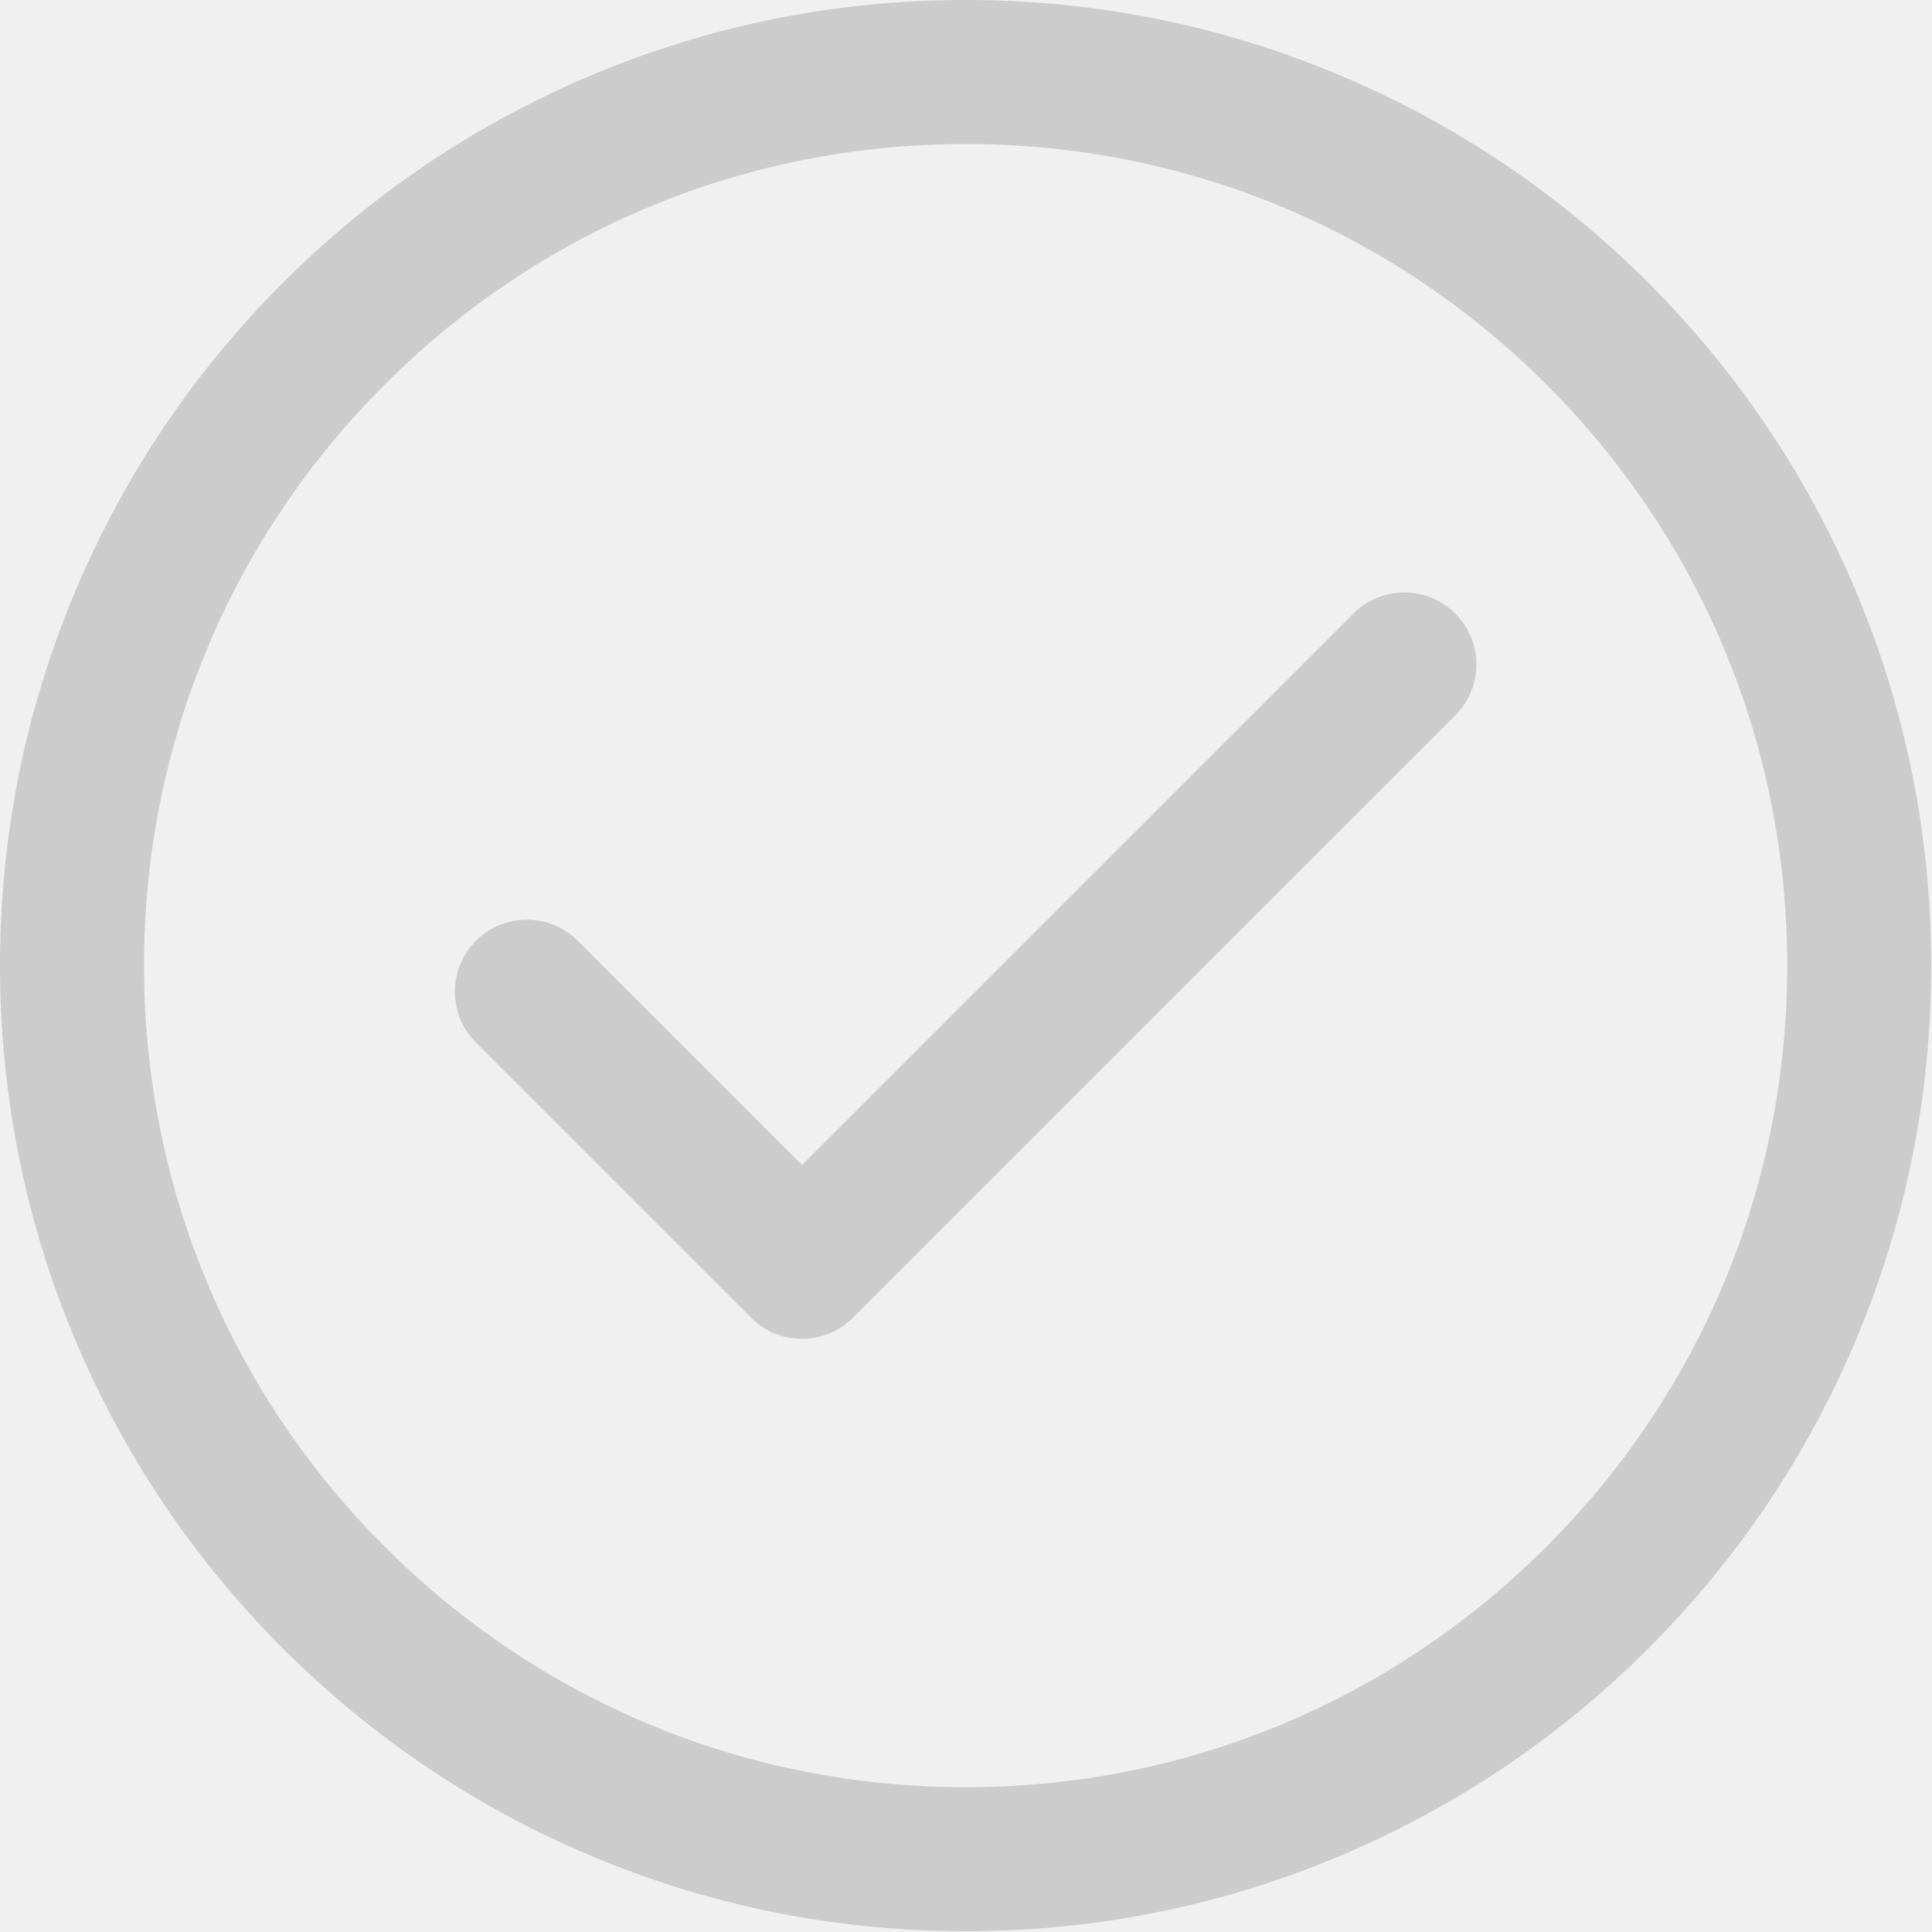
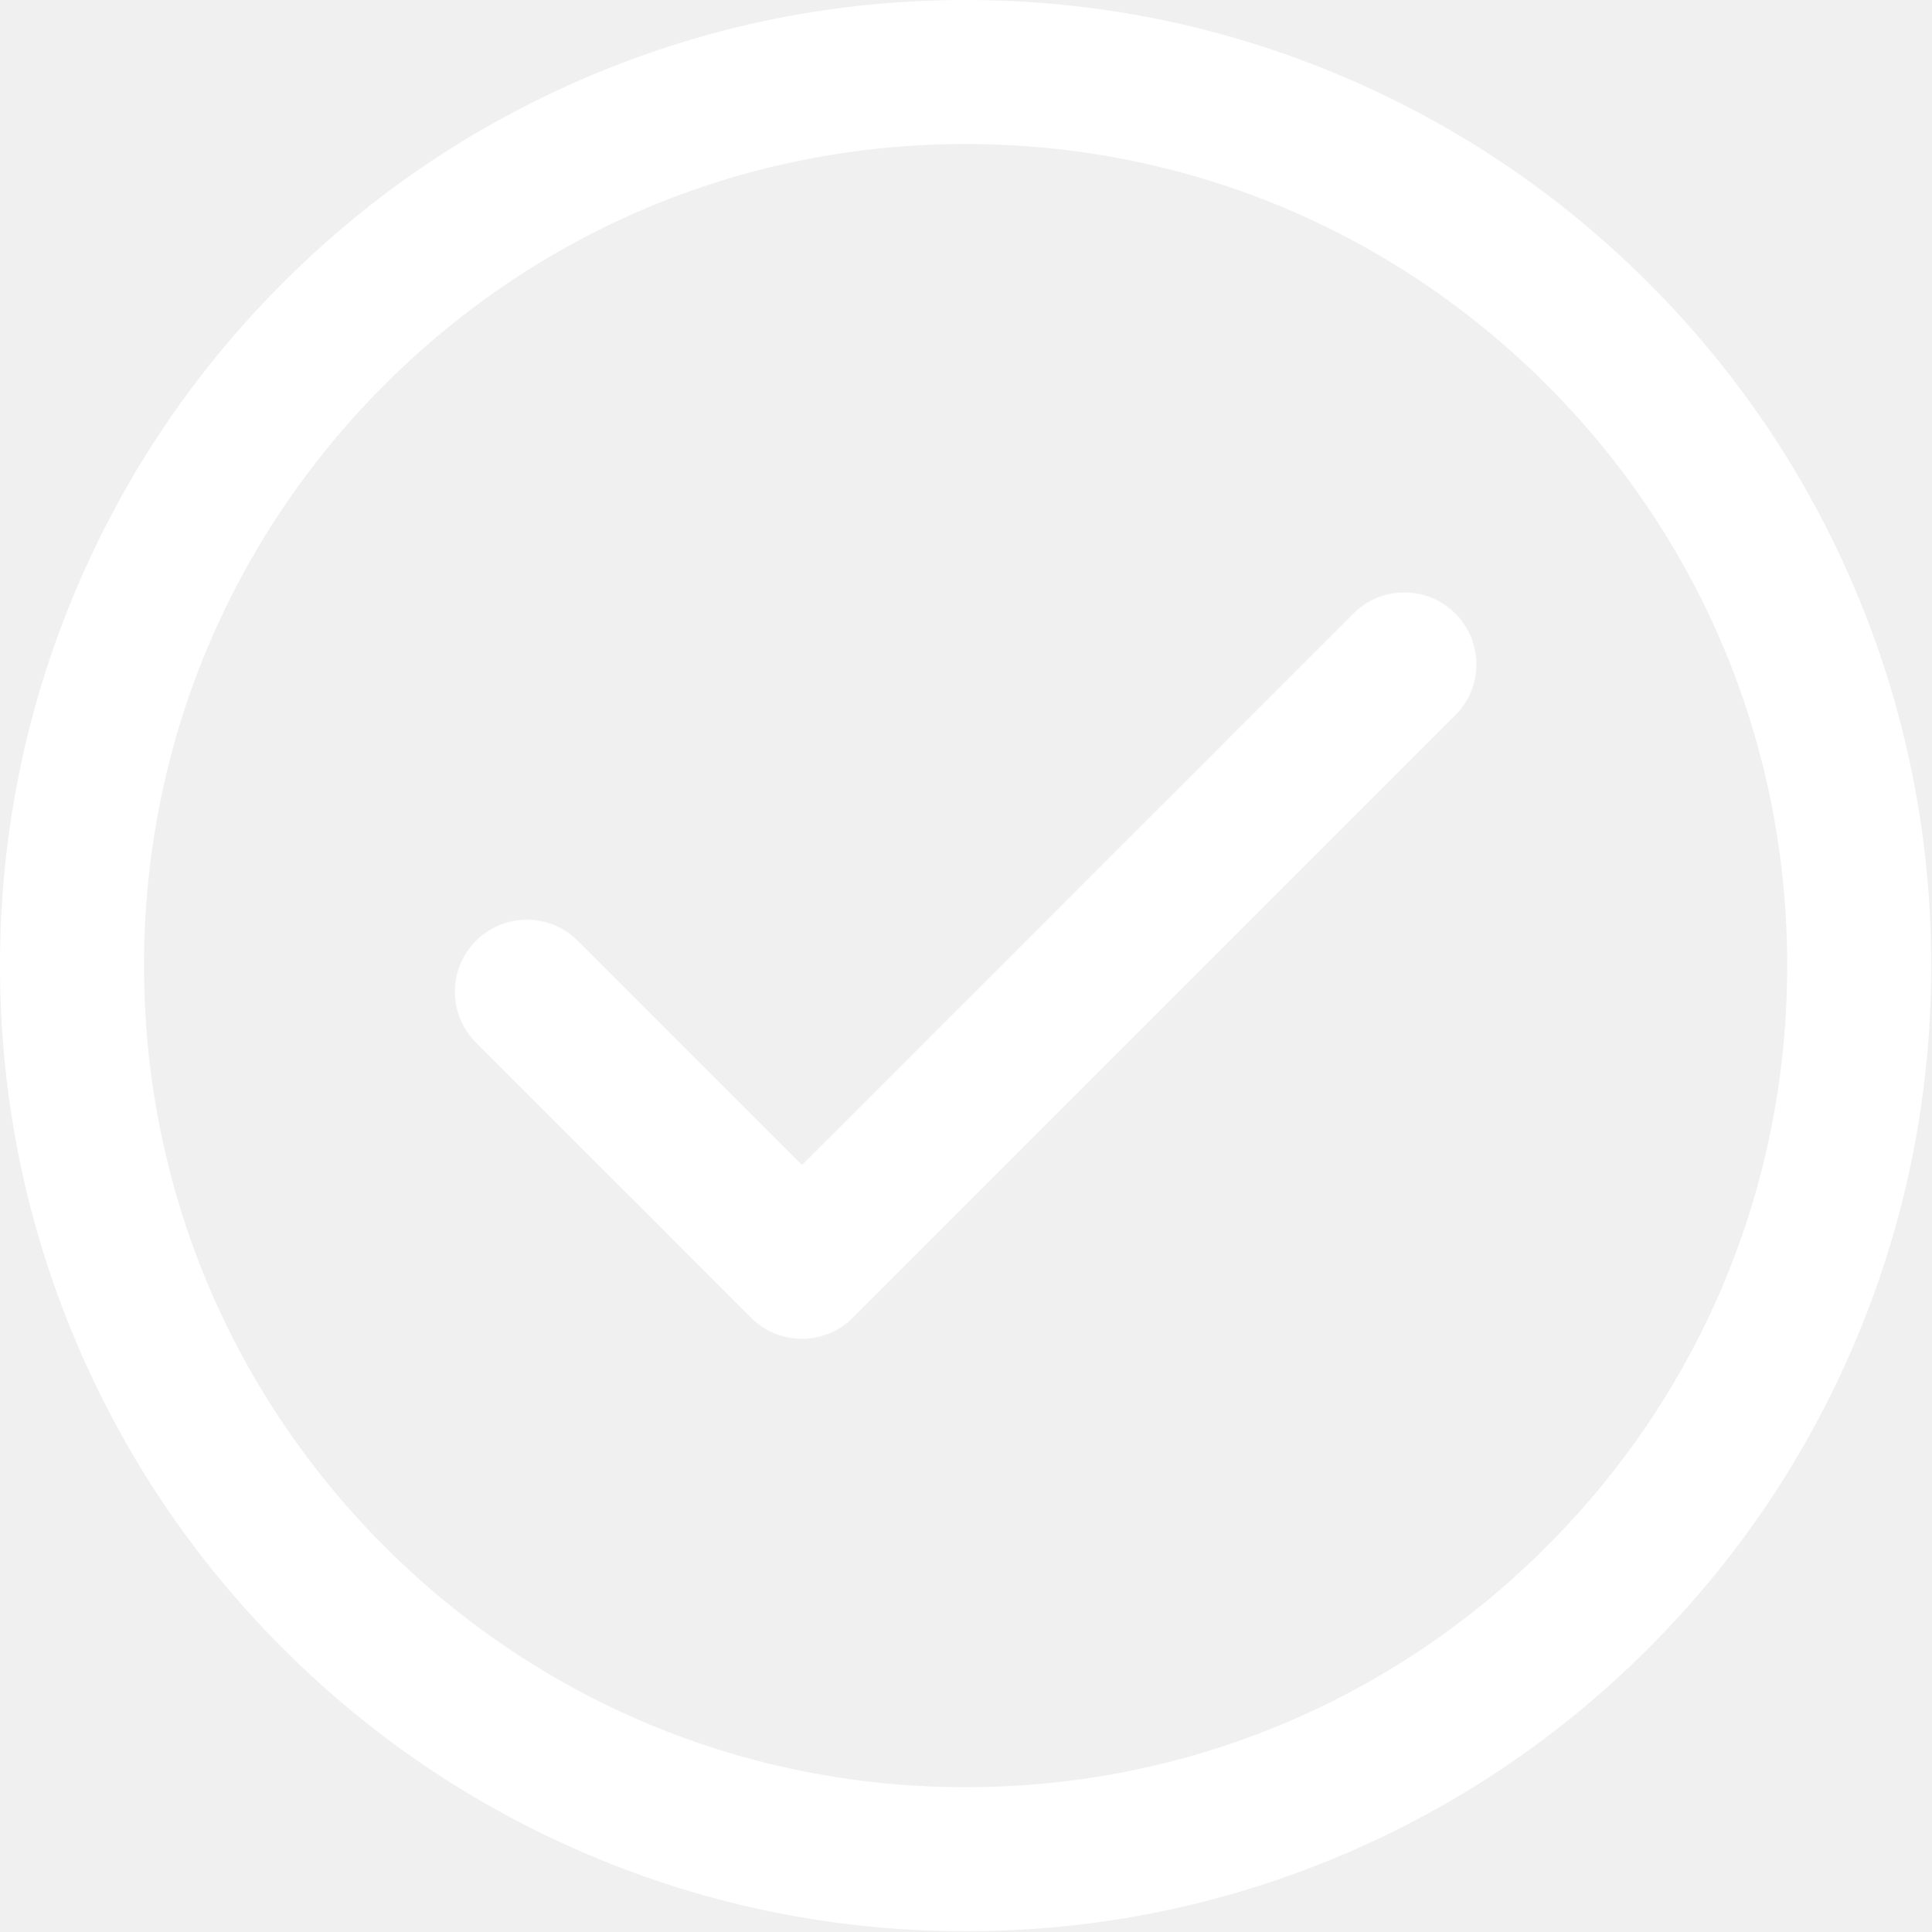
<svg xmlns="http://www.w3.org/2000/svg" version="1.1" id="Capa_1" x="0px" y="0px" width="587.91px" height="587.91px" viewBox="0 0 587.91 587.91" style="enable-background:new 0 0 587.91 587.91;" xml:space="preserve">
  <g>
    <g>
      <g>
-         <path fill="#ccc" d="M86.451,501.46c26.937,26.936,58.315,48.088,93.265,62.871c36.207,15.314,74.642,23.078,114.239,23.078     c39.596,0,78.032-7.764,114.239-23.078c34.949-14.783,66.328-35.936,93.266-62.871c26.936-26.938,48.09-58.316,62.871-93.266     c15.314-36.207,23.08-74.643,23.08-114.238c0-39.598-7.766-78.033-23.08-114.239c-14.781-34.95-35.936-66.328-62.871-93.265     c-26.938-26.937-58.316-48.09-93.266-62.872C371.986,8.265,333.551,0.501,293.955,0.501c-39.597,0-78.032,7.765-114.239,23.079     c-34.95,14.782-66.328,35.936-93.265,62.872s-48.09,58.315-62.873,93.264C8.265,215.923,0.5,254.358,0.5,293.956     c0,39.596,7.765,78.031,23.079,114.238C38.361,443.144,59.515,474.522,86.451,501.46z M293.955,43.341     c138.411,0,250.614,112.204,250.614,250.615c0,138.41-112.203,250.613-250.614,250.613S43.34,432.366,43.34,293.956     C43.34,155.545,155.544,43.341,293.955,43.341z" />
-         <path fill="#ccc" d="M293.955,587.909c-39.667,0-78.167-7.778-114.434-23.117c-35.01-14.809-66.442-35.998-93.423-62.979     c-26.983-26.984-48.172-58.417-62.979-93.425C7.778,372.119,0,333.618,0,293.956c0-39.663,7.778-78.165,23.118-114.435     c14.807-35.008,35.997-66.44,62.979-93.423c26.982-26.983,58.415-48.172,93.423-62.979c36.27-15.34,74.771-23.118,114.434-23.118     c39.666,0,78.167,7.778,114.433,23.119c35.009,14.807,66.441,35.997,93.425,62.979c26.984,26.985,48.173,58.417,62.979,93.423     c15.341,36.27,23.119,74.771,23.119,114.434c0,39.662-7.778,78.163-23.119,114.433c-14.806,35.007-35.994,66.439-62.979,93.425     c-26.982,26.98-58.415,48.169-93.425,62.979C372.121,580.131,333.62,587.909,293.955,587.909z M293.955,1.001     c-39.529,0-77.898,7.751-114.044,23.039c-34.889,14.757-66.215,35.874-93.106,62.765c-26.892,26.892-48.009,58.217-62.766,93.105     C8.751,216.057,1,254.427,1,293.956C1,333.483,8.751,371.854,24.039,408c14.757,34.889,35.874,66.214,62.766,93.106     c26.89,26.889,58.215,48.006,93.106,62.765c36.142,15.287,74.512,23.038,114.044,23.038s77.901-7.751,114.044-23.039     c34.89-14.758,66.216-35.875,93.106-62.764c26.893-26.895,48.009-58.22,62.764-93.106     c15.289-36.146,23.041-74.516,23.041-114.044c0-39.529-7.752-77.899-23.041-114.044c-14.754-34.887-35.871-66.212-62.764-93.106     c-26.892-26.891-58.218-48.008-93.106-62.765C371.855,8.752,333.485,1.001,293.955,1.001z M293.955,545.069     c-67.075,0-130.136-26.12-177.565-73.549c-47.429-47.43-73.55-110.489-73.55-177.564S68.96,163.82,116.39,116.391     c47.429-47.429,110.49-73.55,177.565-73.55c67.075,0,130.135,26.121,177.564,73.55c47.43,47.43,73.55,110.49,73.55,177.565     s-26.12,130.135-73.55,177.564C424.09,518.949,361.029,545.069,293.955,545.069z M293.955,43.841     c-66.808,0-129.617,26.017-176.858,73.257c-47.24,47.241-73.257,110.05-73.257,176.858c0,66.808,26.017,129.617,73.257,176.856     c47.24,47.24,110.05,73.257,176.858,73.257s129.617-26.017,176.857-73.257c47.24-47.239,73.257-110.049,73.257-176.856     c0-66.808-26.017-129.618-73.257-176.858C423.571,69.857,360.763,43.841,293.955,43.841z" />
+         <path fill="#fff" d="M86.451,501.46c26.937,26.936,58.315,48.088,93.265,62.871c36.207,15.314,74.642,23.078,114.239,23.078     c39.596,0,78.032-7.764,114.239-23.078c34.949-14.783,66.328-35.936,93.266-62.871c26.936-26.938,48.09-58.316,62.871-93.266     c15.314-36.207,23.08-74.643,23.08-114.238c0-39.598-7.766-78.033-23.08-114.239c-14.781-34.95-35.936-66.328-62.871-93.265     c-26.938-26.937-58.316-48.09-93.266-62.872C371.986,8.265,333.551,0.501,293.955,0.501c-39.597,0-78.032,7.765-114.239,23.079     c-34.95,14.782-66.328,35.936-93.265,62.872s-48.09,58.315-62.873,93.264C8.265,215.923,0.5,254.358,0.5,293.956     c0,39.596,7.765,78.031,23.079,114.238C38.361,443.144,59.515,474.522,86.451,501.46z M293.955,43.341     c138.411,0,250.614,112.204,250.614,250.615c0,138.41-112.203,250.613-250.614,250.613S43.34,432.366,43.34,293.956     C43.34,155.545,155.544,43.341,293.955,43.341z" />
+         <path fill="#fff" d="M293.955,587.909c-39.667,0-78.167-7.778-114.434-23.117c-35.01-14.809-66.442-35.998-93.423-62.979     c-26.983-26.984-48.172-58.417-62.979-93.425C7.778,372.119,0,333.618,0,293.956c0-39.663,7.778-78.165,23.118-114.435     c14.807-35.008,35.997-66.44,62.979-93.423c26.982-26.983,58.415-48.172,93.423-62.979c36.27-15.34,74.771-23.118,114.434-23.118     c39.666,0,78.167,7.778,114.433,23.119c35.009,14.807,66.441,35.997,93.425,62.979c26.984,26.985,48.173,58.417,62.979,93.423     c15.341,36.27,23.119,74.771,23.119,114.434c0,39.662-7.778,78.163-23.119,114.433c-14.806,35.007-35.994,66.439-62.979,93.425     c-26.982,26.98-58.415,48.169-93.425,62.979C372.121,580.131,333.62,587.909,293.955,587.909z M293.955,1.001     c-39.529,0-77.898,7.751-114.044,23.039c-34.889,14.757-66.215,35.874-93.106,62.765c-26.892,26.892-48.009,58.217-62.766,93.105     C8.751,216.057,1,254.427,1,293.956C1,333.483,8.751,371.854,24.039,408c14.757,34.889,35.874,66.214,62.766,93.106     c26.89,26.889,58.215,48.006,93.106,62.765c36.142,15.287,74.512,23.038,114.044,23.038s77.901-7.751,114.044-23.039     c34.89-14.758,66.216-35.875,93.106-62.764c26.893-26.895,48.009-58.22,62.764-93.106     c15.289-36.146,23.041-74.516,23.041-114.044c0-39.529-7.752-77.899-23.041-114.044c-14.754-34.887-35.871-66.212-62.764-93.106     c-26.892-26.891-58.218-48.008-93.106-62.765C371.855,8.752,333.485,1.001,293.955,1.001z M293.955,545.069     c-67.075,0-130.136-26.12-177.565-73.549c-47.429-47.43-73.55-110.489-73.55-177.564S68.96,163.82,116.39,116.391     c47.429-47.429,110.49-73.55,177.565-73.55c67.075,0,130.135,26.121,177.564,73.55c47.43,47.43,73.55,110.49,73.55,177.565     s-26.12,130.135-73.55,177.564C424.09,518.949,361.029,545.069,293.955,545.069z M293.955,43.841     c-66.808,0-129.617,26.017-176.858,73.257c-47.24,47.241-73.257,110.05-73.257,176.858c0,66.808,26.017,129.617,73.257,176.856     c47.24,47.24,110.05,73.257,176.858,73.257s129.617-26.017,176.857-73.257c47.24-47.239,73.257-110.049,73.257-176.856     c0-66.808-26.017-129.618-73.257-176.858C423.571,69.857,360.763,43.841,293.955,43.841z" />
      </g>
      <g>
-         <path fill="#ccc" d="M228.992,400.794c4.017,4.018,9.465,6.273,15.146,6.273c5.682,0,11.129-2.256,15.146-6.273L442.67,217.409     c8.365-8.365,8.365-21.927,0-30.292s-21.928-8.366-30.293,0l-168.239,168.24l-68.606-68.607c-8.365-8.366-21.927-8.366-30.292,0     c-8.365,8.365-8.365,21.927,0,30.292L228.992,400.794z" />
-         <path fill="#ccc" d="M244.138,407.567c-5.855,0-11.36-2.28-15.5-6.42l-83.752-83.752c-8.546-8.547-8.546-22.453,0-31     c4.14-4.141,9.645-6.421,15.5-6.421s11.359,2.28,15.5,6.421l68.253,68.253l167.885-167.886c4.14-4.141,9.645-6.42,15.5-6.42     c5.854,0,11.359,2.28,15.5,6.42c4.141,4.14,6.421,9.645,6.421,15.5s-2.28,11.359-6.421,15.5L259.638,401.147     C255.499,405.287,249.994,407.567,244.138,407.567z M160.386,280.975c-5.588,0-10.841,2.176-14.792,6.128     c-8.156,8.157-8.156,21.428,0,29.585l83.752,83.752c3.951,3.951,9.204,6.127,14.792,6.127c5.589,0,10.842-2.176,14.793-6.127     l183.385-183.385c3.951-3.951,6.128-9.205,6.128-14.792s-2.177-10.842-6.128-14.793c-3.951-3.952-9.205-6.127-14.793-6.127     s-10.842,2.176-14.793,6.127L244.138,356.063l-68.96-68.96C171.227,283.151,165.974,280.975,160.386,280.975z" />
+         <path fill="#fff" d="M228.992,400.794c4.017,4.018,9.465,6.273,15.146,6.273c5.682,0,11.129-2.256,15.146-6.273L442.67,217.409     c8.365-8.365,8.365-21.927,0-30.292s-21.928-8.366-30.293,0l-168.239,168.24l-68.606-68.607c-8.365-8.366-21.927-8.366-30.292,0     c-8.365,8.365-8.365,21.927,0,30.292L228.992,400.794z" />
+         <path fill="#fff" d="M244.138,407.567c-5.855,0-11.36-2.28-15.5-6.42l-83.752-83.752c-8.546-8.547-8.546-22.453,0-31     c4.14-4.141,9.645-6.421,15.5-6.421s11.359,2.28,15.5,6.421l68.253,68.253l167.885-167.886c4.14-4.141,9.645-6.42,15.5-6.42     c5.854,0,11.359,2.28,15.5,6.42c4.141,4.14,6.421,9.645,6.421,15.5s-2.28,11.359-6.421,15.5L259.638,401.147     C255.499,405.287,249.994,407.567,244.138,407.567z M160.386,280.975c-5.588,0-10.841,2.176-14.792,6.128     c-8.156,8.157-8.156,21.428,0,29.585l83.752,83.752c3.951,3.951,9.204,6.127,14.792,6.127c5.589,0,10.842-2.176,14.793-6.127     l183.385-183.385c3.951-3.951,6.128-9.205,6.128-14.792s-2.177-10.842-6.128-14.793c-3.951-3.952-9.205-6.127-14.793-6.127     s-10.842,2.176-14.793,6.127L244.138,356.063l-68.96-68.96C171.227,283.151,165.974,280.975,160.386,280.975z" />
      </g>
    </g>
  </g>
  <g>
</g>
  <g>
</g>
  <g>
</g>
  <g>
</g>
  <g>
</g>
  <g>
</g>
  <g>
</g>
  <g>
</g>
  <g>
</g>
  <g>
</g>
  <g>
</g>
  <g>
</g>
  <g>
</g>
  <g>
</g>
  <g>
</g>
</svg>
